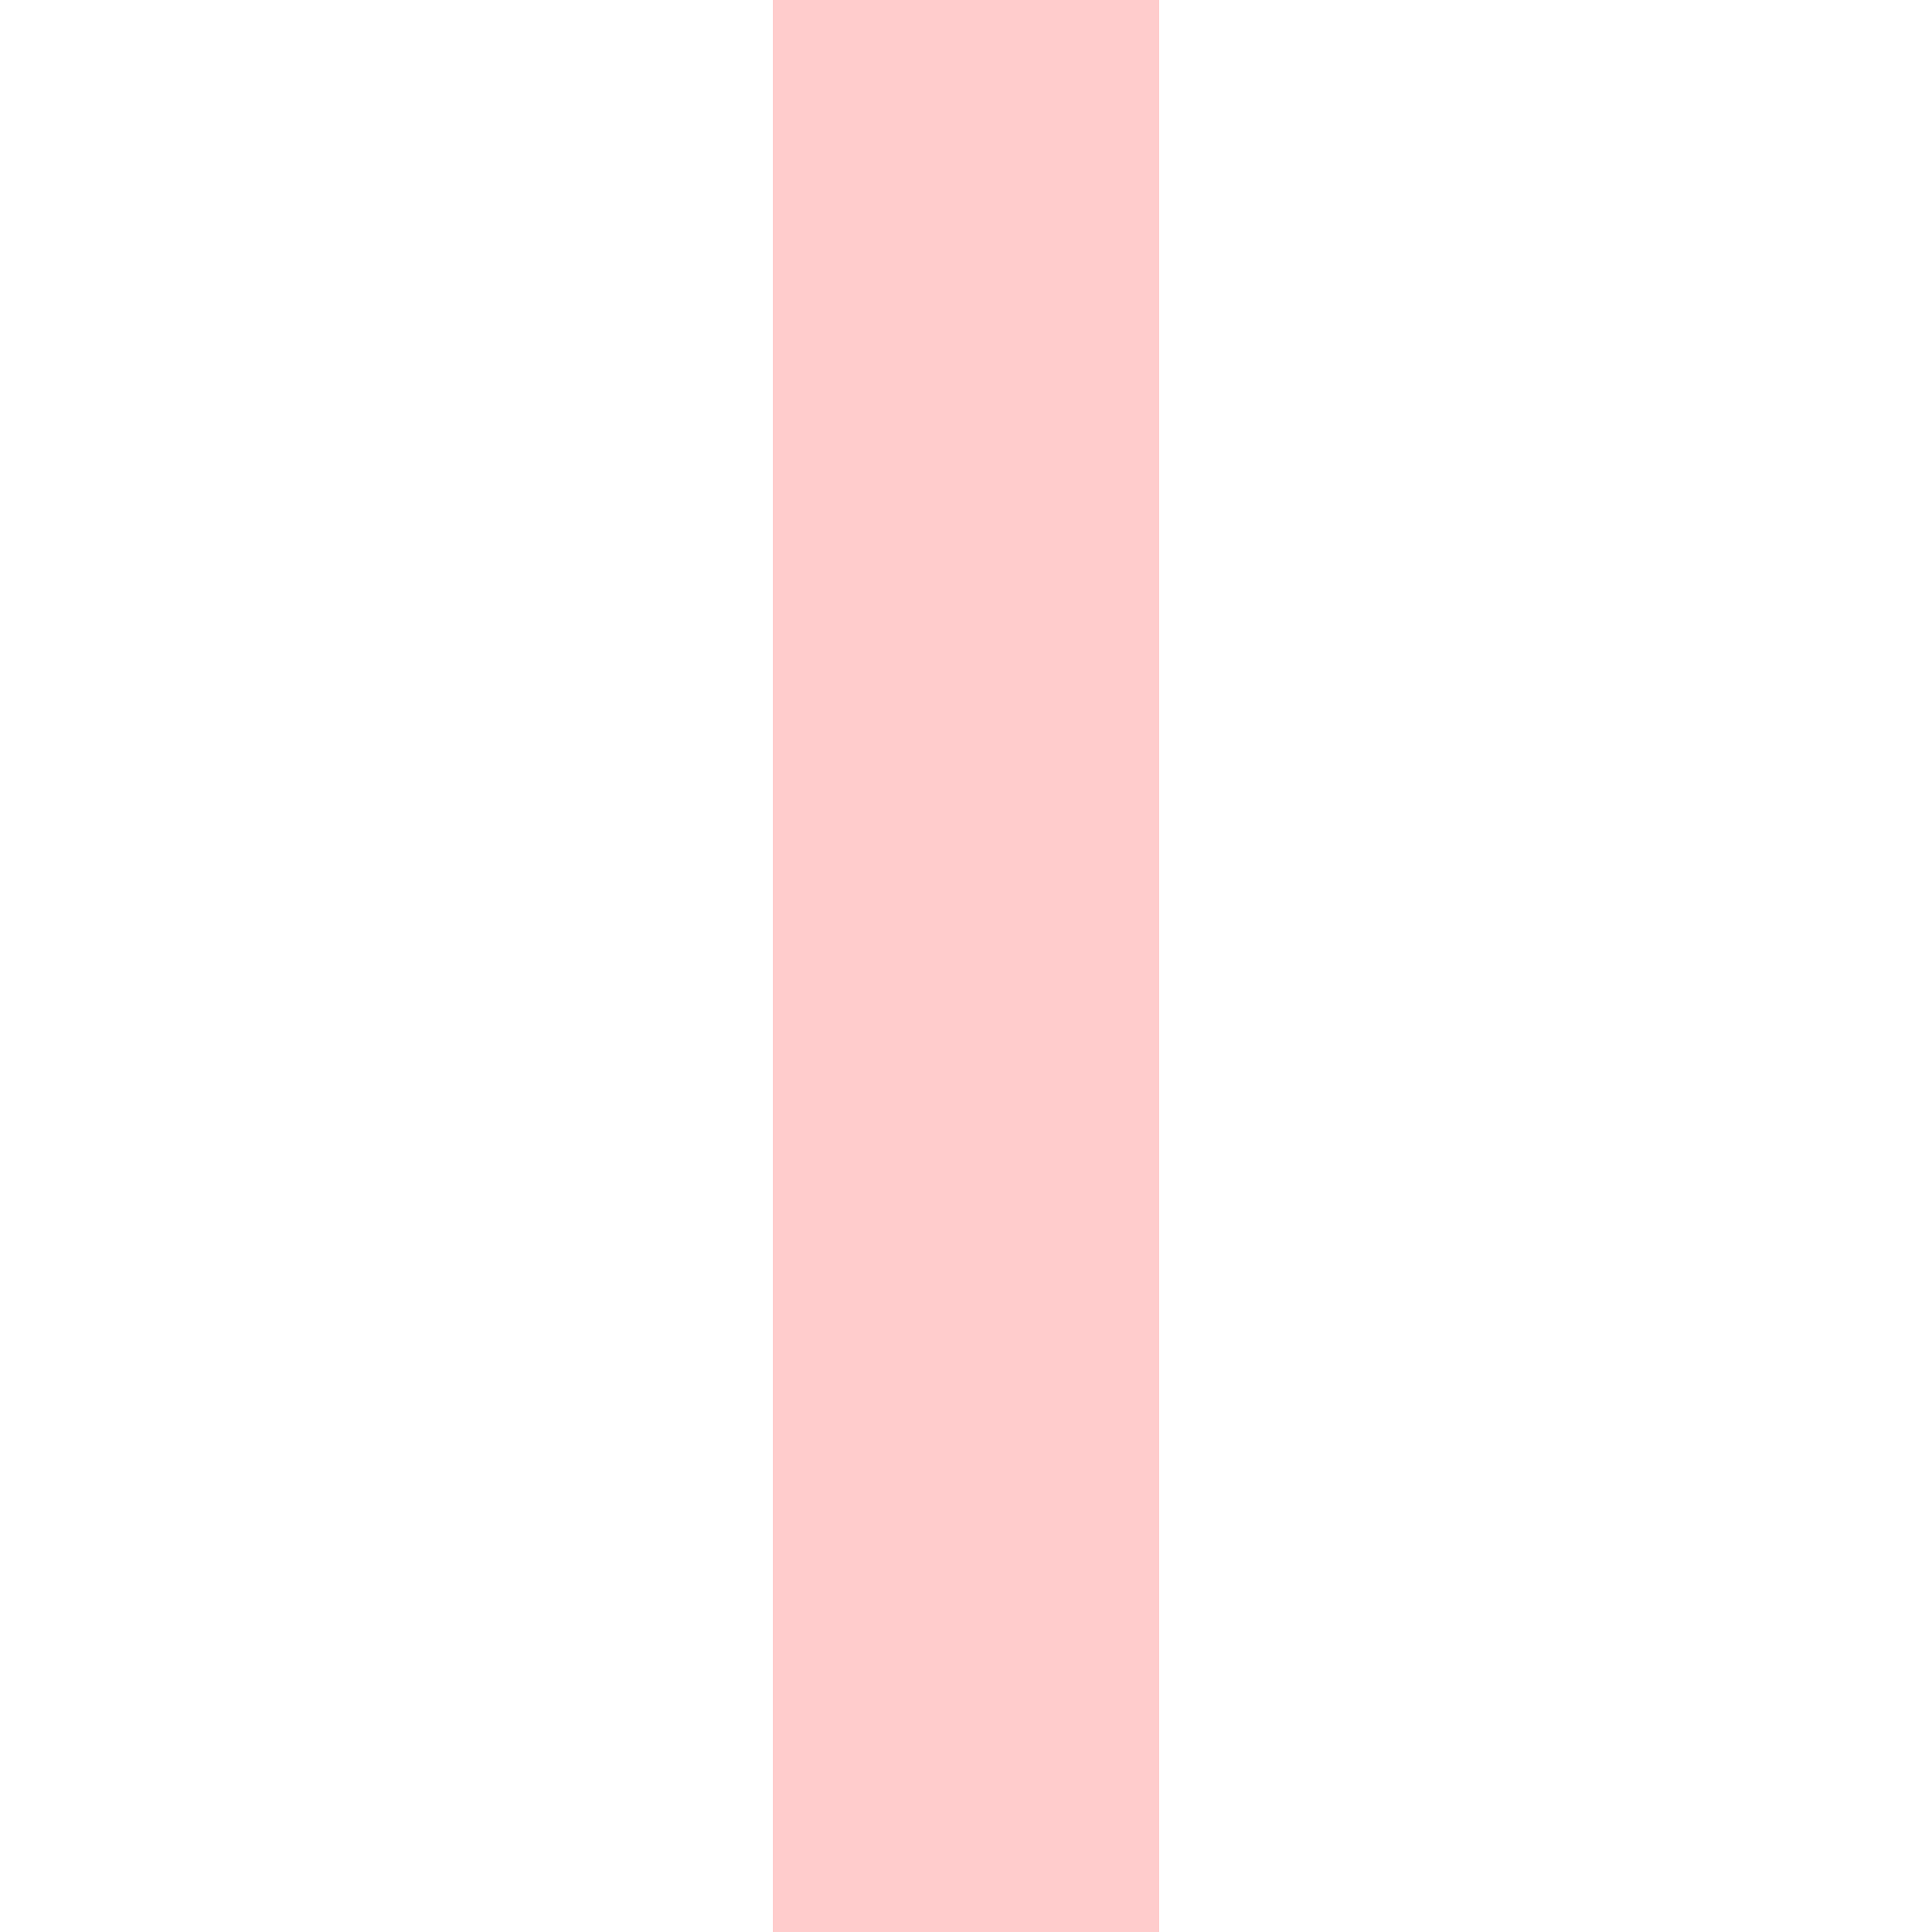
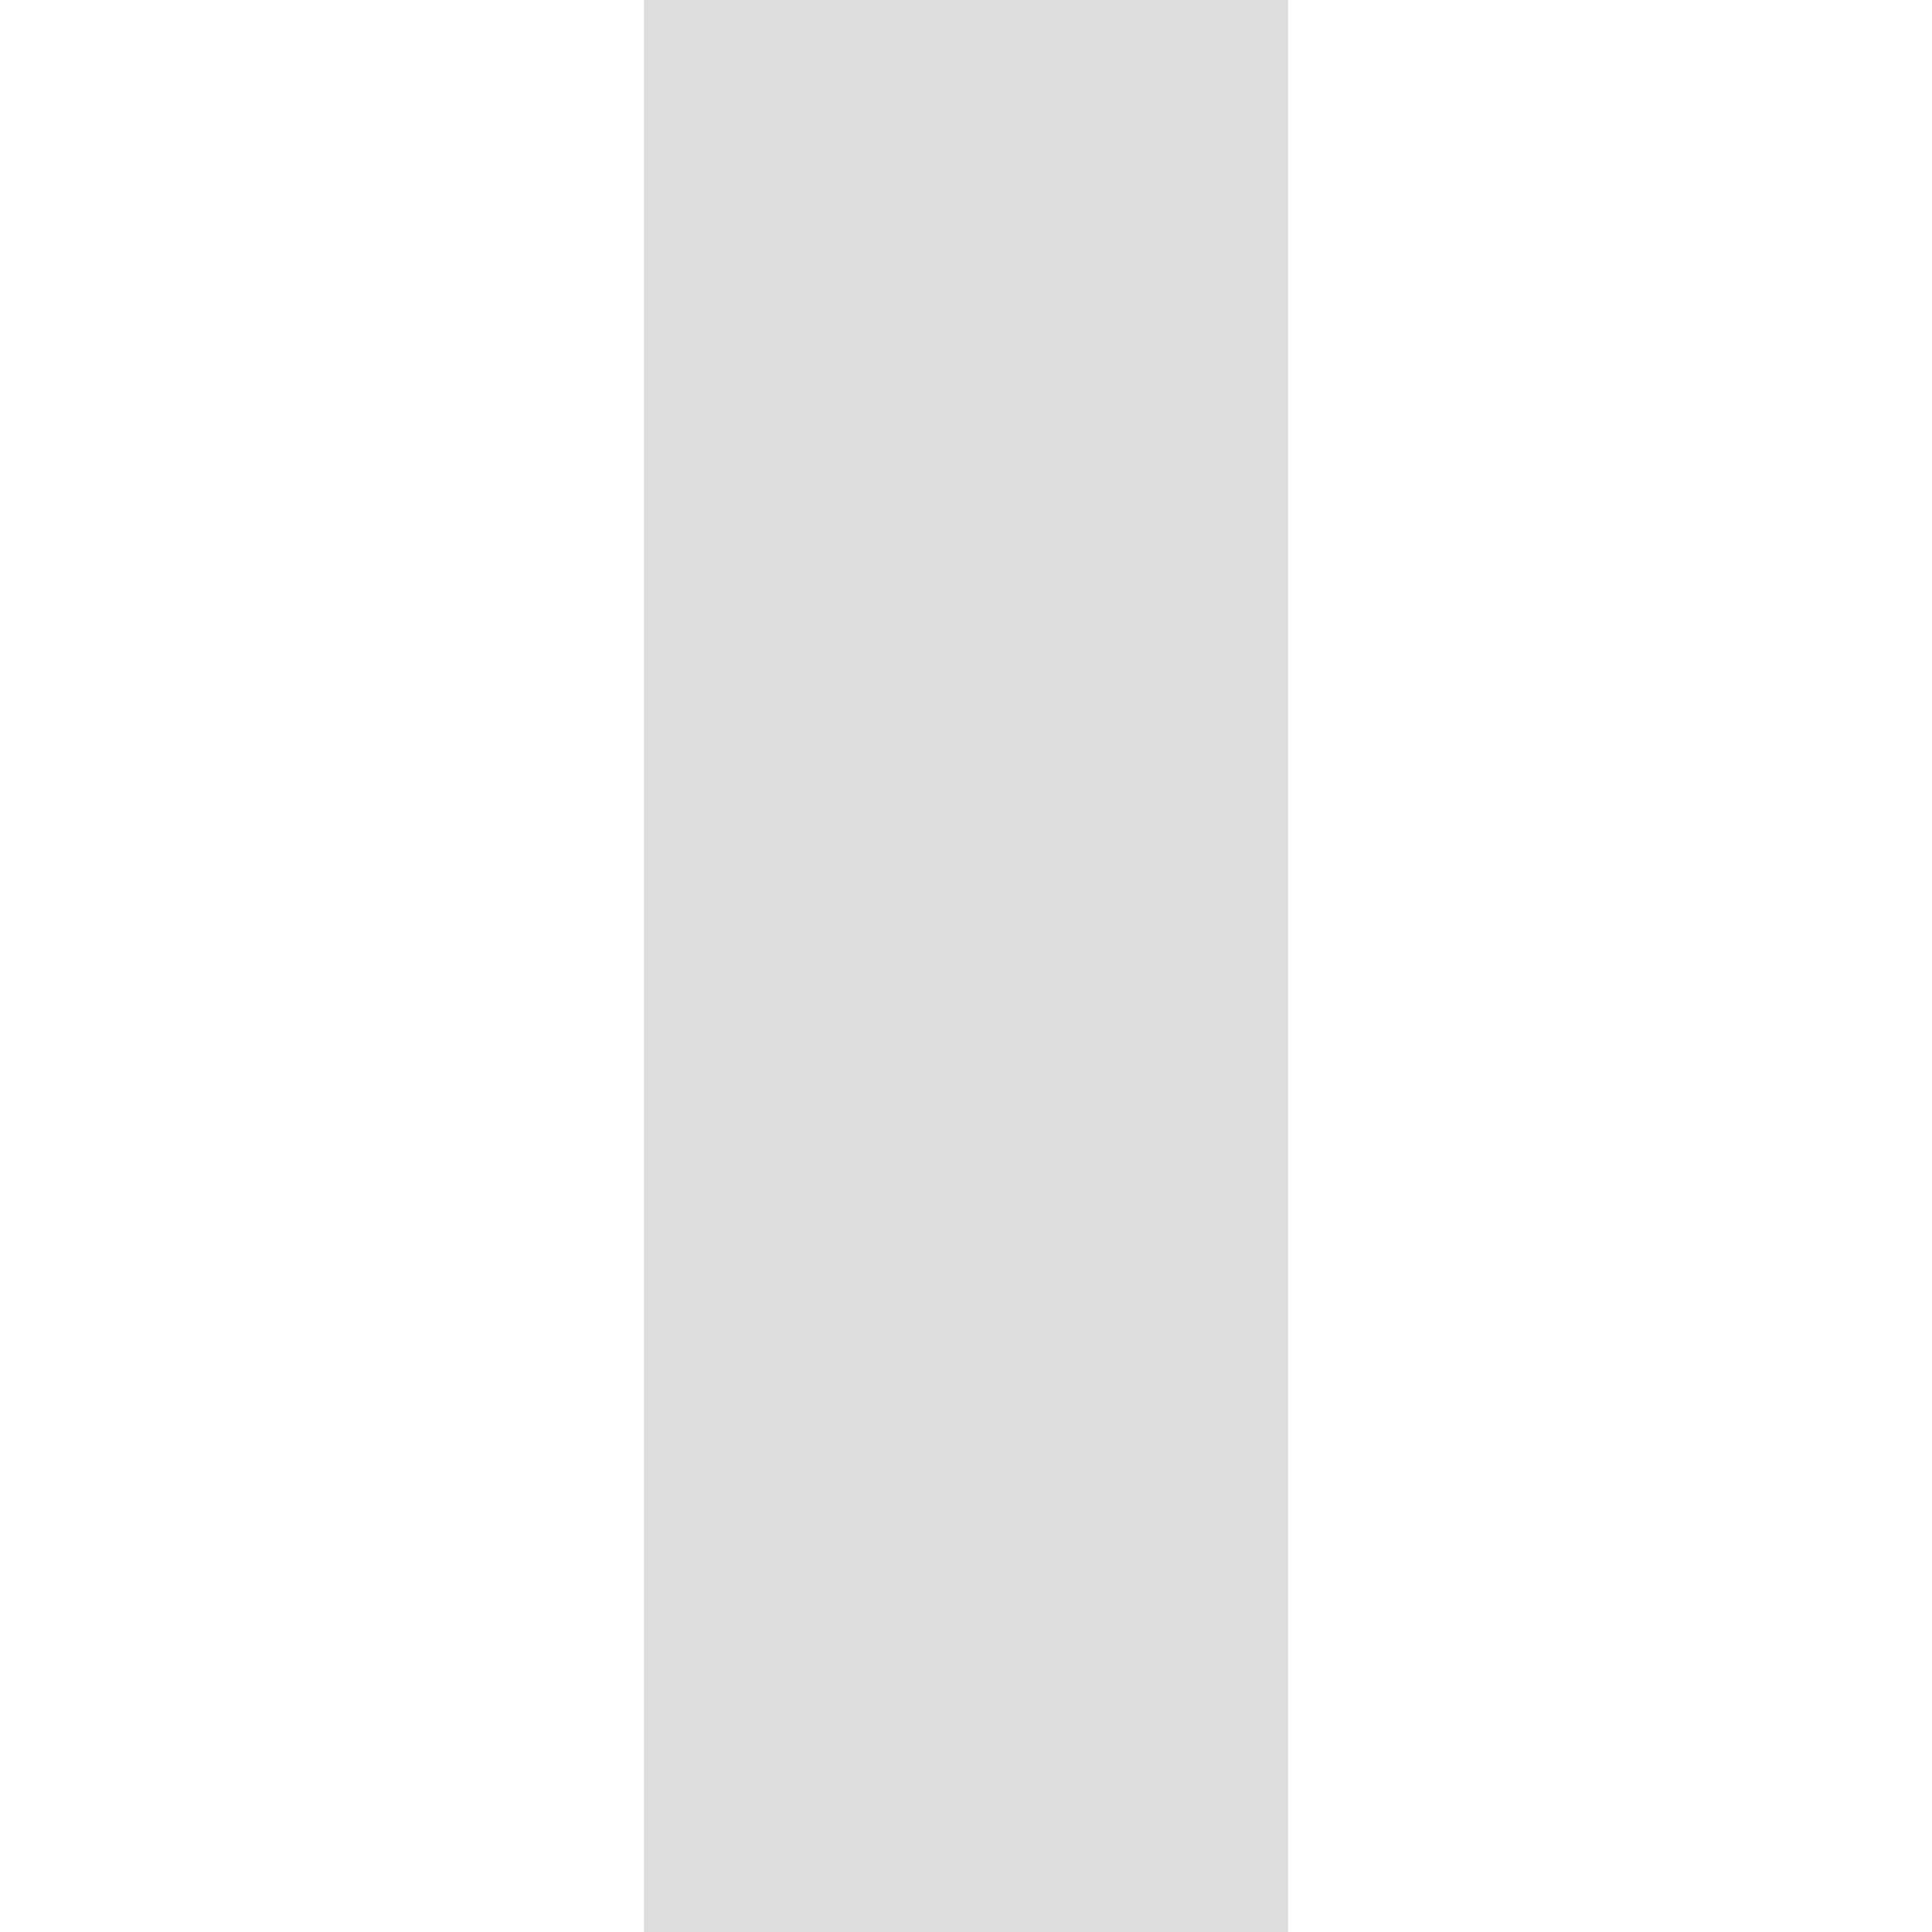
- <svg xmlns="http://www.w3.org/2000/svg" width="100%" height="5">
+ <svg xmlns="http://www.w3.org/2000/svg" width="100%" height="3">
  <style>
    div {
      width: 100%;
      height: 100%;
      display: flex;
      align-items: center;
      margin-left: 20px;
    }
  </style>
-   <rect width="100%" height="100%" fill="#ffcccc" />
+   <rect width="100%" height="100%" fill="#dddddd" />
</svg>
